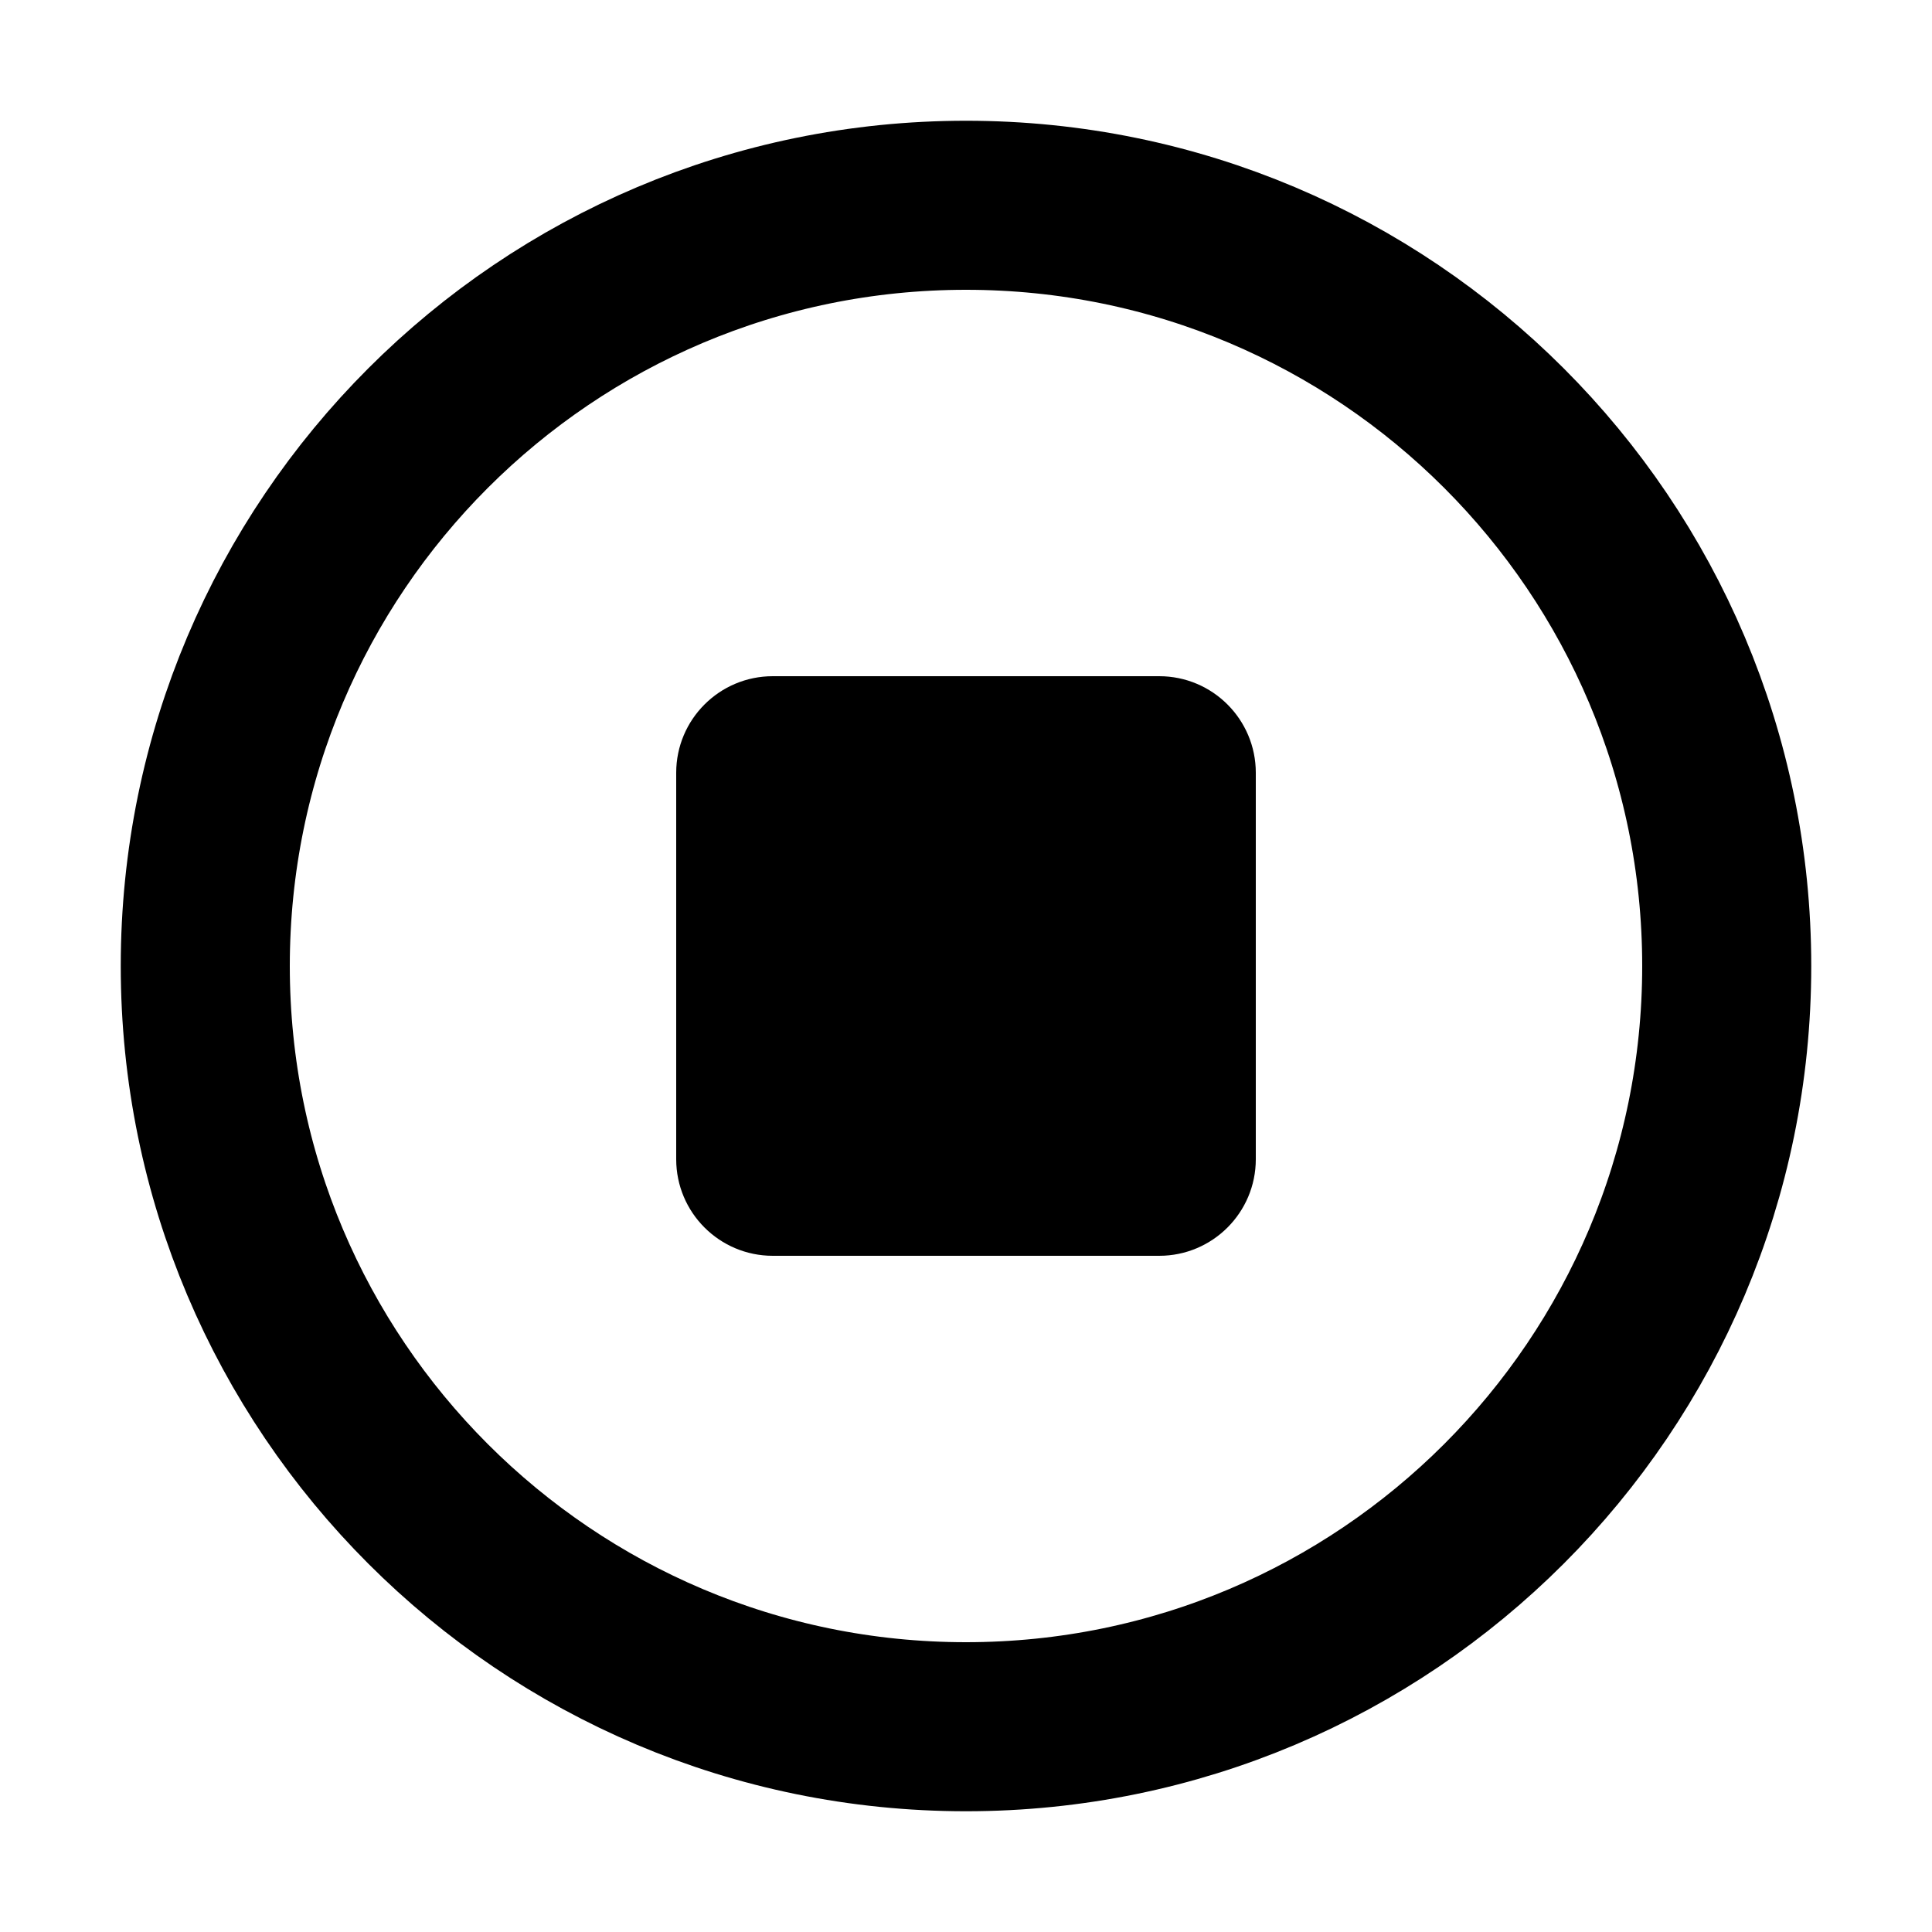
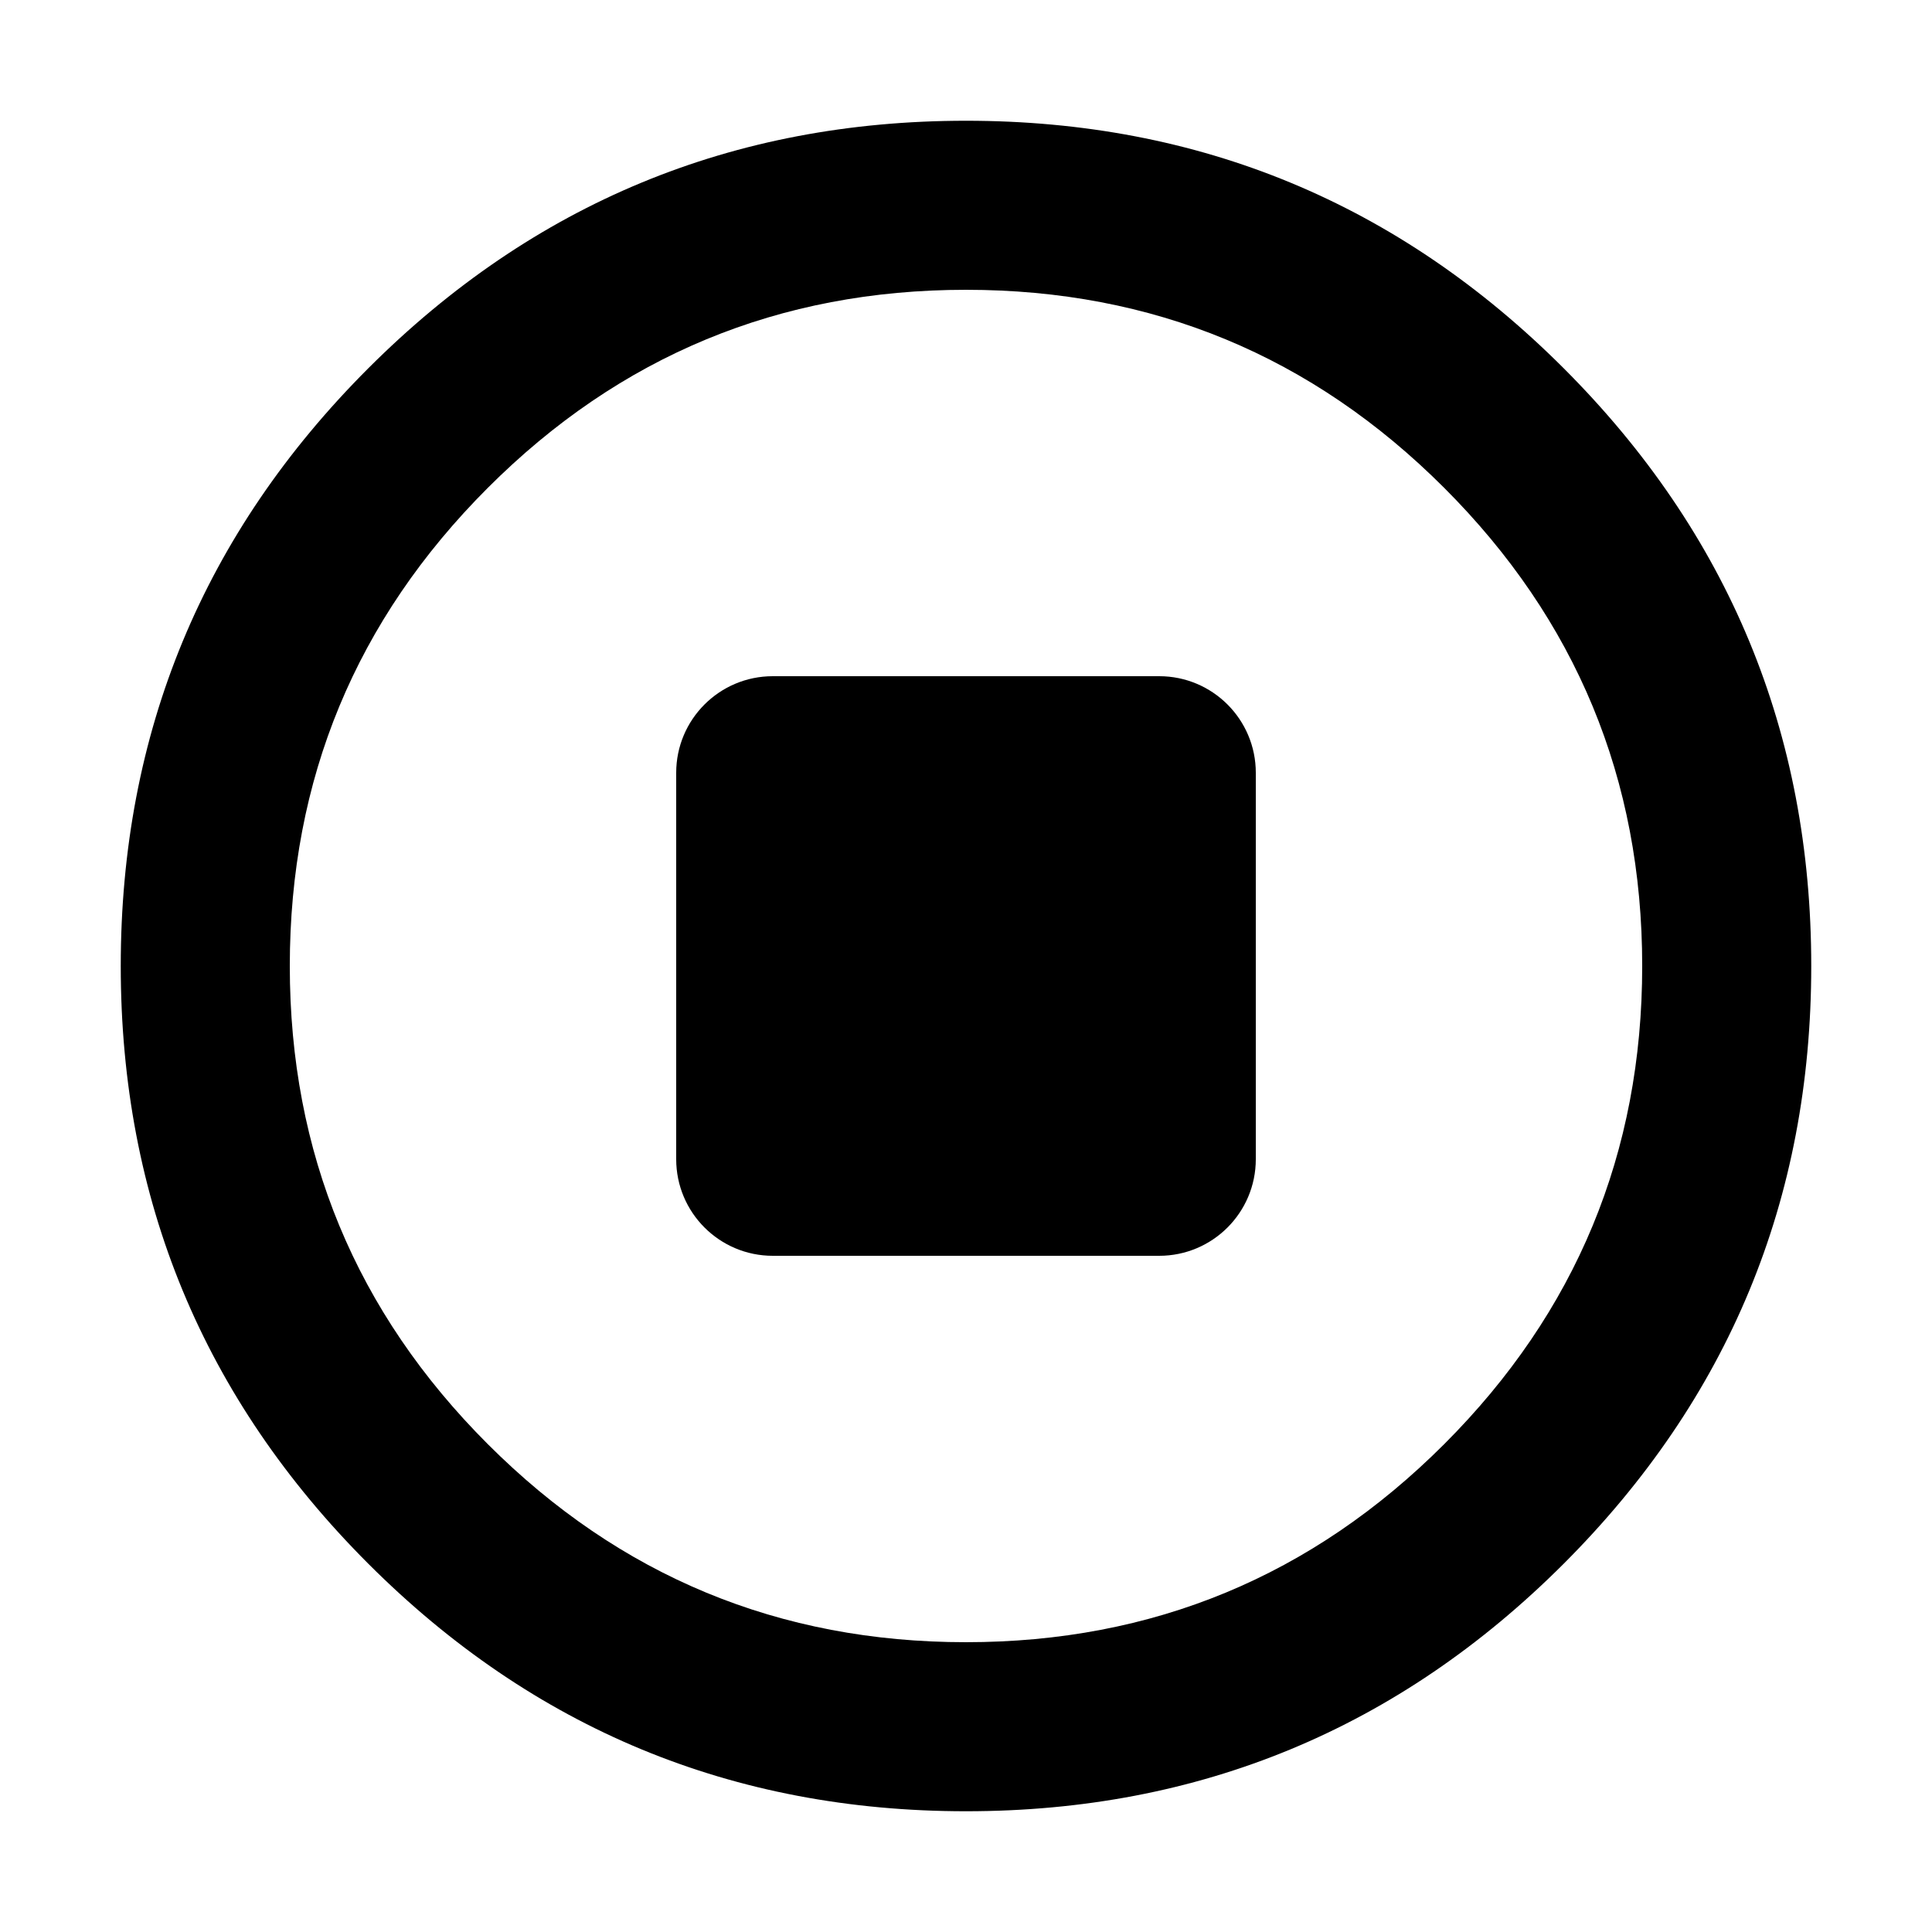
<svg xmlns="http://www.w3.org/2000/svg" width="16" height="16" viewBox="0 0 16 16">
-   <circle cx="8" cy="8" r="6.3" fill="none" stroke="#000" stroke-width="1.4" />
-   <rect x="5.6" y="5.6" width="4.8" height="4.8" rx="0.8" fill="#000" />
+   <path fill="#000" d="M15,8 Q15,10.899 12.95,12.95 Q10.899,15 8,15 Q5.101,15 3.05,12.95 Q1,10.899 1,8 Q1,5.101 3.05,3.05 Q5.101,1 8,1 Q10.899,1 12.95,3.05 Q15,5.101 15,8 Z M13.6,8 Q13.6,5.68 11.96,4.04 Q10.32,2.4 8,2.4 Q5.68,2.4 4.04,4.04 Q2.4,5.68 2.4,8 Q2.4,10.32 4.04,11.96 Q5.68,13.6 8,13.6 Q10.32,13.6 11.96,11.96 Q13.6,10.32 13.6,8 Z" />
+   <path fill="#000" d="M6.4,5.6 L9.6,5.6 A0.8 0.8 0 0 1 10.4,6.4 L10.4,9.6 A0.8 0.8 0 0 1 9.6,10.4 L6.4,10.4 A0.8 0.8 0 0 1 5.6,9.6 L5.6,6.4 A0.8 0.8 0 0 1 6.4,5.6 Z" />
</svg>
